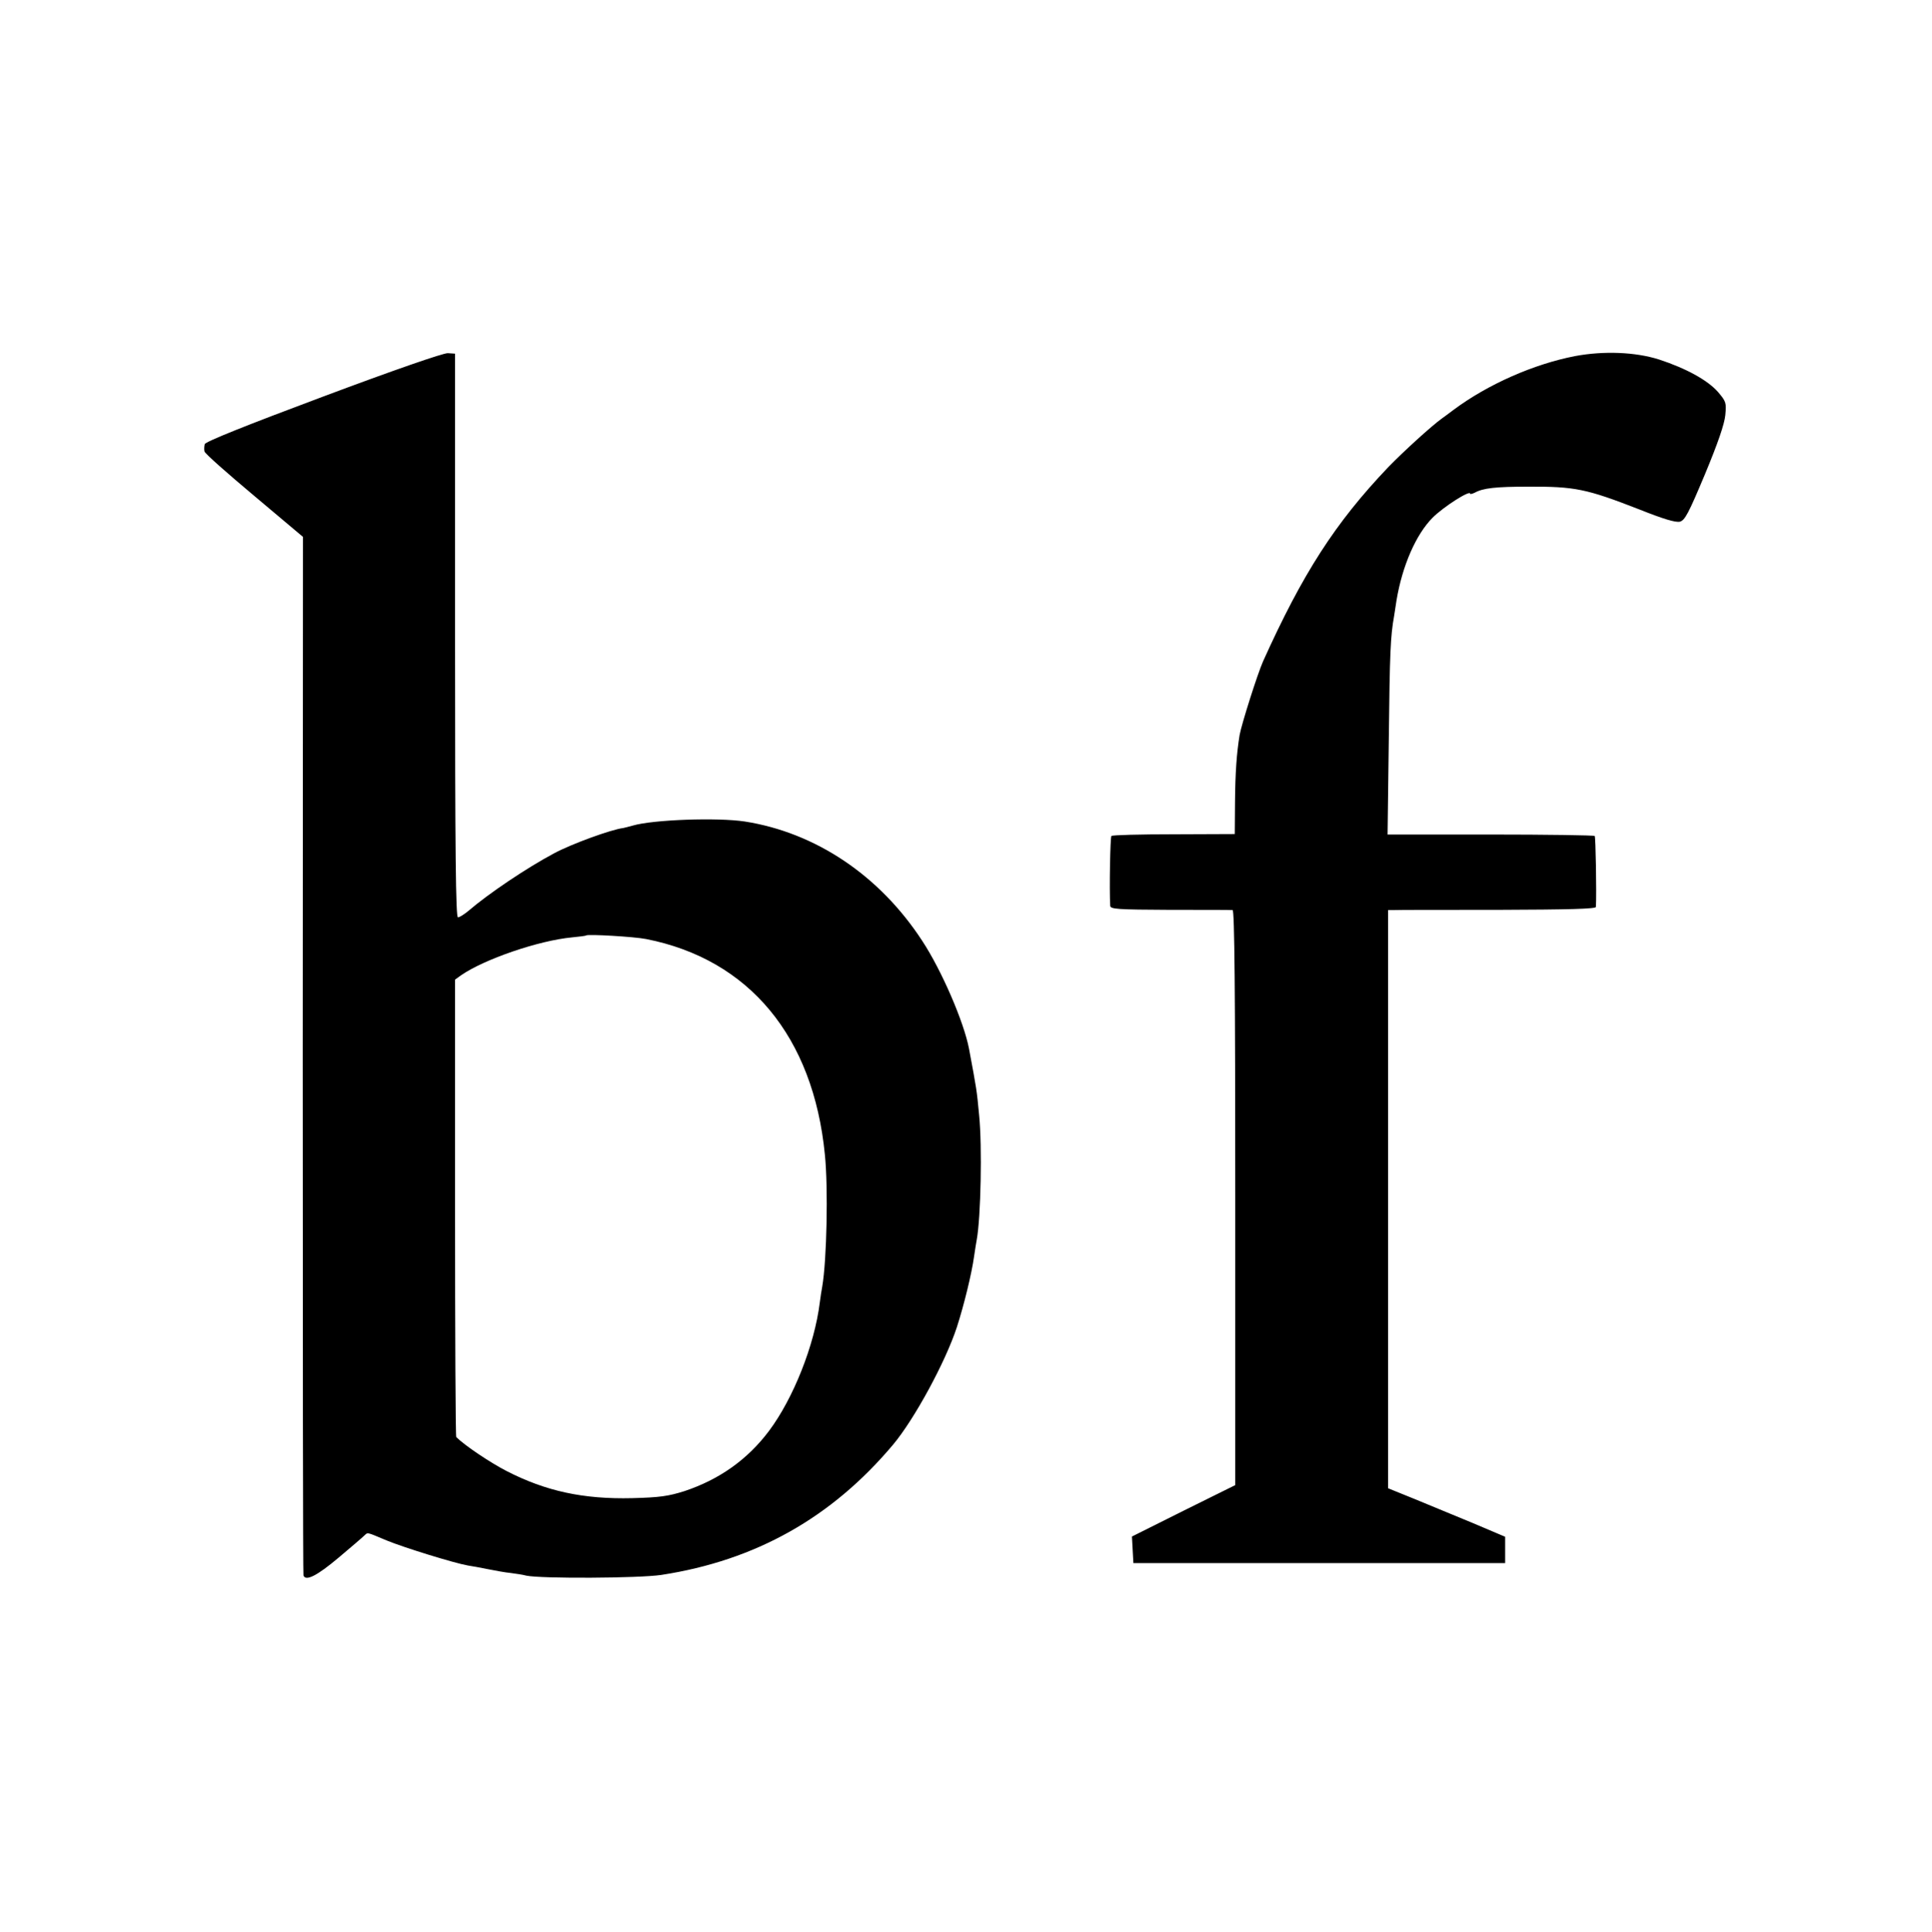
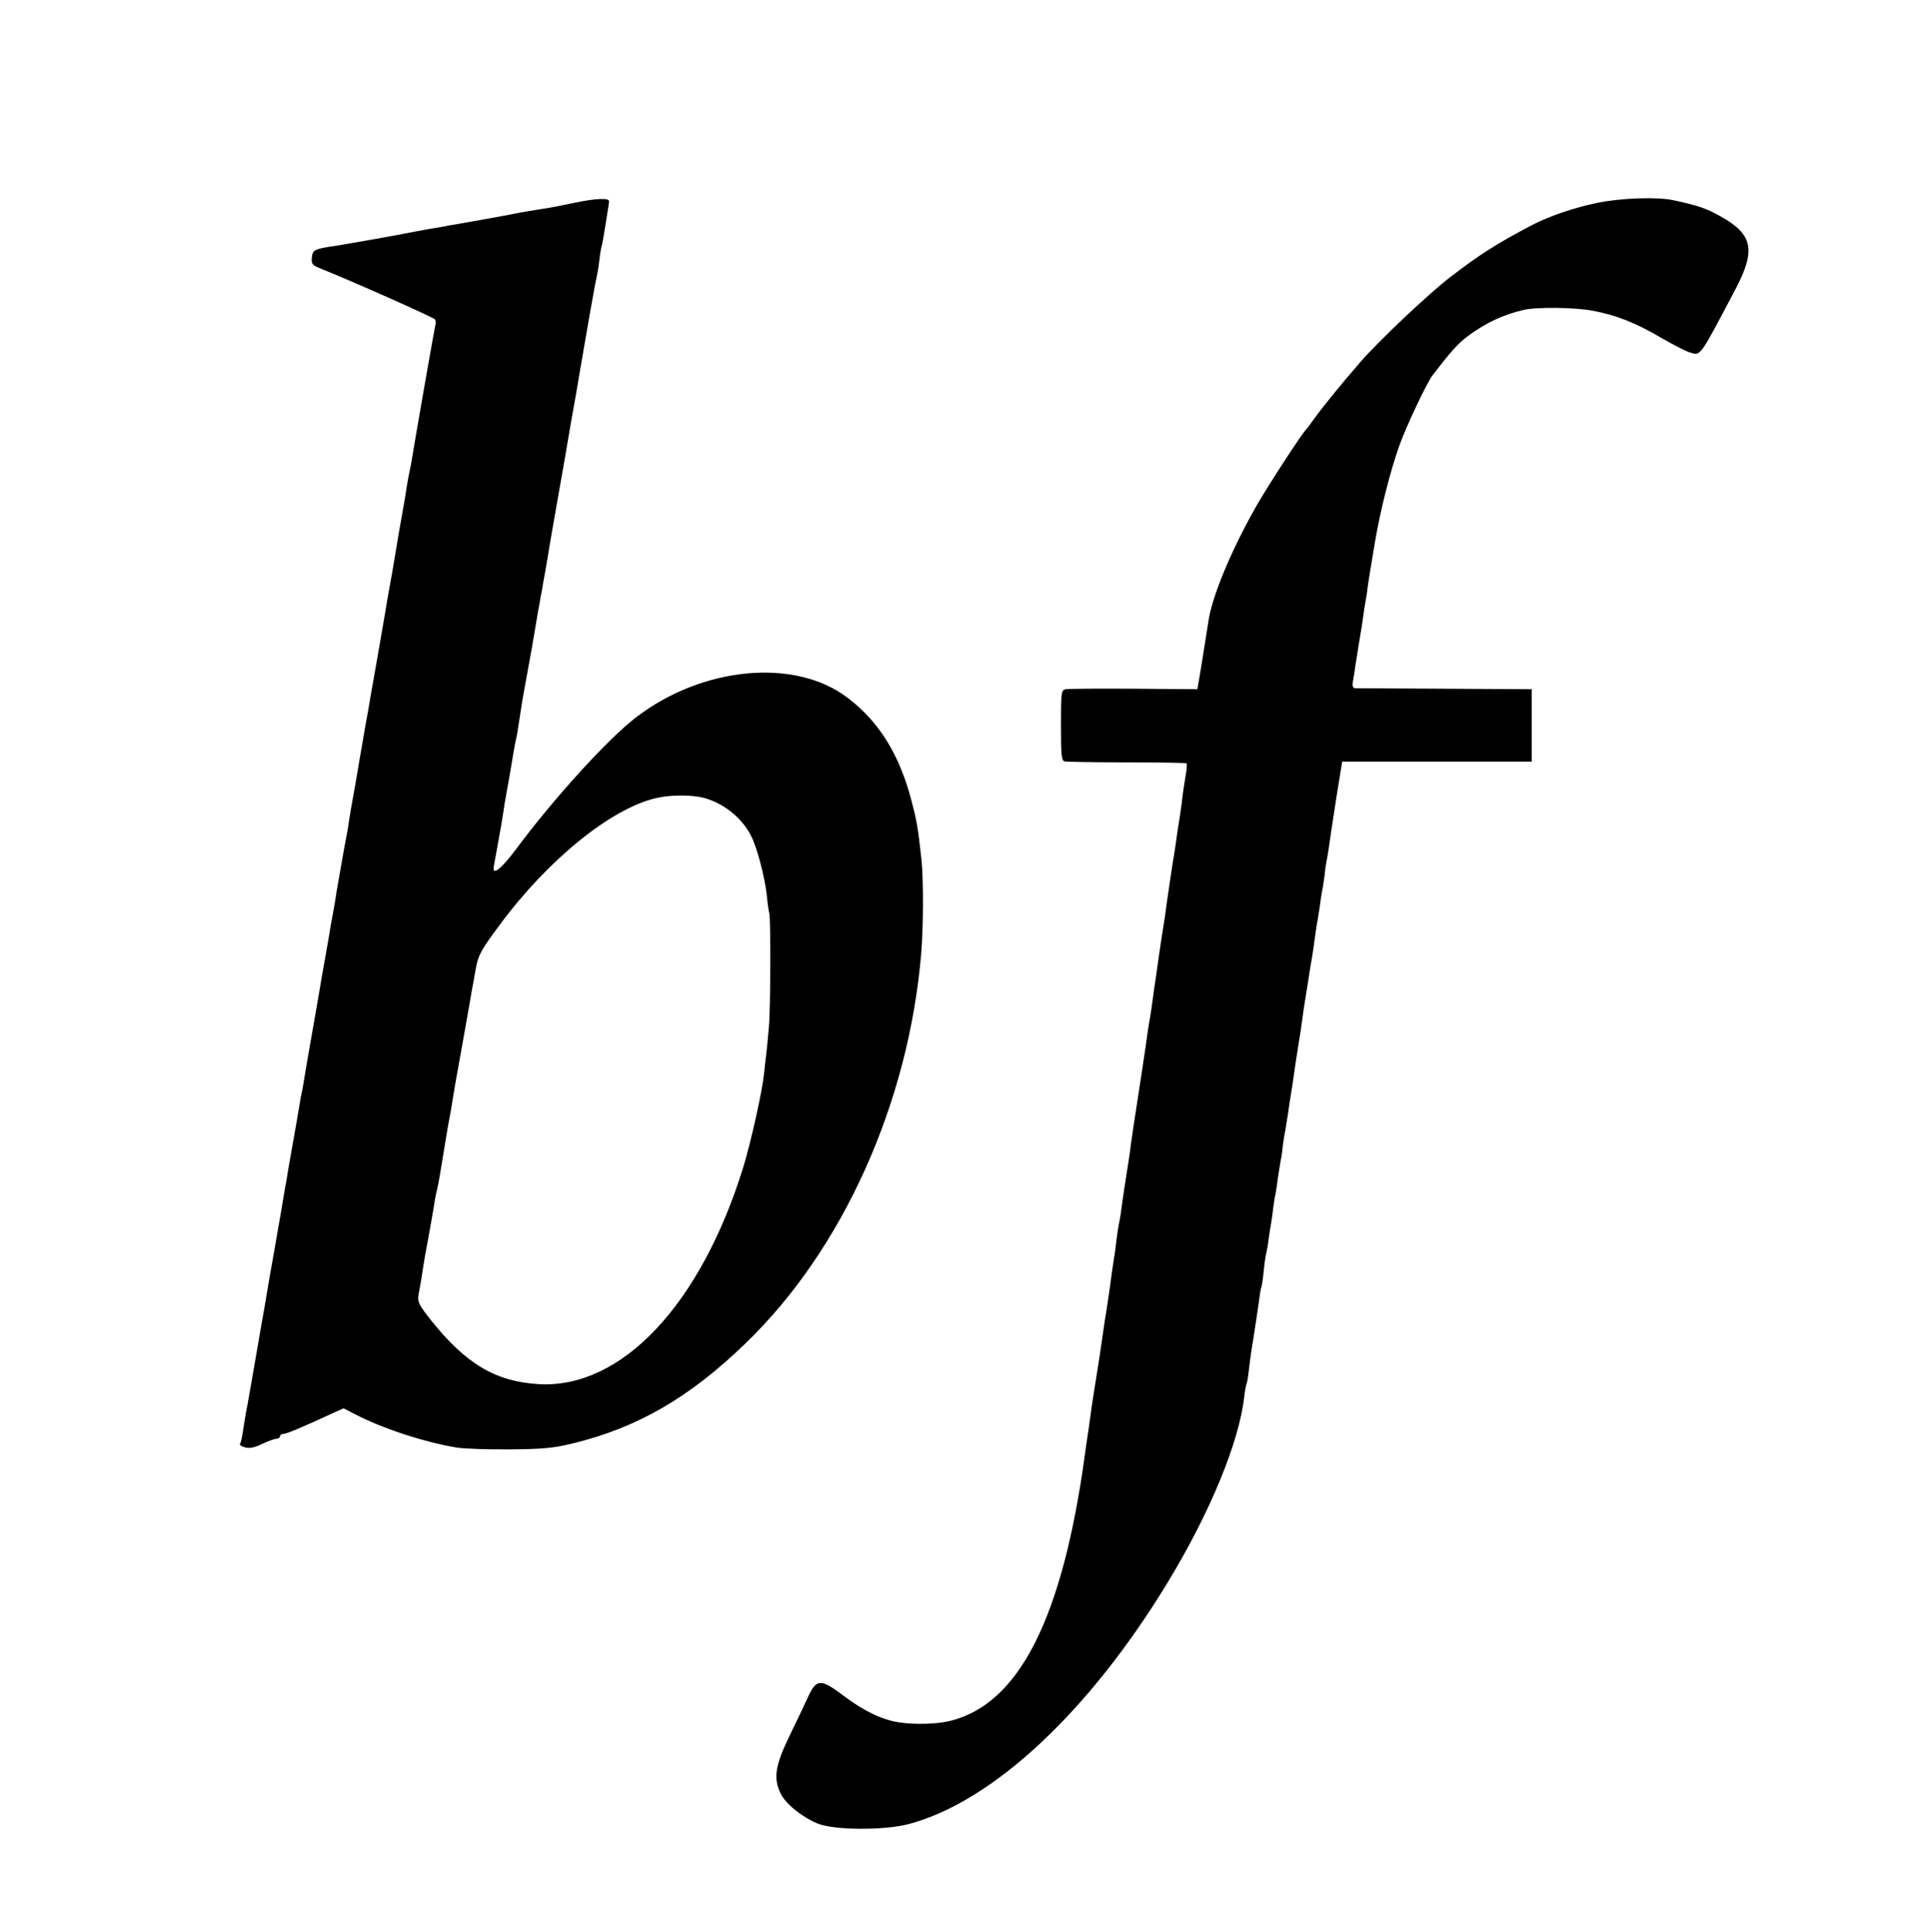
<svg xmlns="http://www.w3.org/2000/svg" version="1" width="1066.667" height="1066.667" viewBox="0 0 800 800">
-   <path d="M133.8 164.3c-32.1 12-48.8 18.7-49 19.7-.2.8-.3 2.2-.1 3 .2.9 9.5 9.1 20.6 18.4l20.2 17-.1 214.5c0 118 .1 215.1.3 215.7.9 2.6 5.7.1 14.5-7.3 5.1-4.3 9.9-8.4 10.6-9.1 1.7-1.5.7-1.7 9.3 1.9 7 2.9 28 9.4 33.7 10.4 1.5.2 5.2.9 8.2 1.5 3 .6 7.3 1.4 9.5 1.6 2.2.3 5.1.7 6.5 1.1 6.1 1.3 46.7 1.1 56-.3 39-6 70.5-23.7 95.9-53.9 8.9-10.6 21.8-34.4 26.5-48.8 2.9-9 6.1-22 7.1-29.2.4-2.8.9-5.9 1.1-6.9 1.7-9.3 2.3-38.7 1-51.6-1-10.6-1-10.5-4.2-27.6-2.1-11-11.3-32.4-19.4-44.7-17.6-27-44.1-44.8-73.5-49.4-11.2-1.7-37.9-.8-46.4 1.7-1.7.5-3.5.9-3.9 1-5 .6-21.7 6.7-28.7 10.5-11.3 6-27.3 16.8-35.3 23.7-1.8 1.5-3.8 2.8-4.5 2.8-.9 0-1.2-25.7-1.2-116.8V146.5l-3-.2c-1.8-.1-22.1 6.9-51.7 18zM267.7 389c42.6 8.4 69.2 40.4 74 89.3 1.4 13.6.8 43.7-1.1 54.7-.3 1.4-.7 4.3-1 6.5-2.2 17.8-11 39.8-21 53.2-9 12-20.7 20.2-35.1 25-6.7 2.1-10.2 2.6-21.5 2.9-20.4.5-35.9-2.9-52.1-11.2-6.8-3.5-17.4-10.6-20.9-14.1-.3-.2-.5-43-.5-95v-94.5l2.5-1.8c9.5-6.6 32.1-14.4 46-15.7 3-.3 5.6-.6 5.8-.8.7-.6 19.9.5 24.9 1.5zM652.5 147.5c-17.1 3.3-36.2 11.7-50.4 22.3-2 1.5-4 3-4.6 3.4-4.5 3.2-16.3 14-22.5 20.4-21.9 23-35.4 44-51.8 80.4-2.3 5.2-8.9 26-9.7 30.5-1.2 7.4-1.8 15.4-1.9 27.7l-.1 13.3-25.2.1c-13.9 0-25.6.3-25.9.7-.5.5-.9 22.1-.5 28.9.1 1.4 2.6 1.6 24.9 1.7 13.6 0 25.2 0 25.8.1.8 0 1.1 33.8 1.1 119.1v119.1l-21.4 10.6-21.4 10.7.3 5.5.3 5.5h154v-10.9l-13.2-5.6c-7.2-3-18.1-7.5-24.2-10l-11.1-4.5V377h2.3c1.2-.1 20.5-.1 43-.1 30-.1 40.7-.4 40.8-1.2.3-6-.1-29-.5-29.4-.3-.3-19.7-.6-43.2-.6h-42.6l.5-39.1c.4-36.4.7-43.1 2.2-51.4.3-1.8.7-4.7 1-6.5 2.4-14.4 8.1-27.4 15-34.3 4.5-4.5 15.5-11.5 15.5-9.9 0 .3.8.1 1.9-.4 3.4-1.9 8.6-2.5 22.1-2.5 19.4-.1 24.2.9 46 9.4 10.3 4.1 15.1 5.5 16.9 5.1 2.1-.6 3.6-3.5 10.4-19.7 5.4-13 8-20.6 8.4-24.4.5-5.2.3-5.7-3-9.6-4.3-4.9-13.2-9.8-24.5-13.5-9.8-3.1-22.9-3.6-34.7-1.4z" />
+   <path d="M238 84c-4.7 1-10.3 2.1-12.5 2.4-5.6.9-9.6 1.5-12.3 2.1-1.3.3-7.3 1.4-13.5 2.5s-12.3 2.2-13.7 2.4c-1.4.3-5.2 1-8.5 1.5-3.3.6-7.1 1.3-8.5 1.6-5.5 1.1-24.7 4.5-28.5 5.1-10.4 1.5-11 1.8-11.3 5-.3 2.7.1 3.2 3.5 4.6 14 5.6 46.9 20.3 47.5 21.1.3.6.4 1.5.2 2.1-.3.9-8 44.9-10 57.1-.3 1.6-.7 3.7-.9 4.5-.2.8-.6 3.3-1 5.5-.3 2.2-1.2 7.6-2 12s-1.7 9.6-2 11.5c-.6 3.9-1.6 9.4-2.1 12.5-.8 4.4-2.4 13.2-2.8 16-.7 4.2-5.6 32.4-6.2 35.5-.2 1.4-.7 4-1 5.9-.3 1.8-.8 4.3-1 5.5-.2 1.1-1.3 7.7-2.5 14.5-1.1 6.8-2.3 13.4-2.5 14.5-.5 2.6-1.3 7.1-1.9 11.1-.2 1.6-.6 4.1-.9 5.5-.5 2.2-2.8 15.5-4.2 23.5-.2 1.6-.9 5.7-1.5 9s-1.3 6.9-1.4 8c-1.4 8.1-2.7 15.4-3.1 17.5-.2 1.4-1.5 9-2.9 17s-2.7 15.4-2.9 16.5c-.2 1.1-.7 4-1.1 6.5-.8 5.1-1.2 7.4-2 11-.2 1.4-.7 4.1-1 6-.3 1.9-1.2 7.1-2 11.5s-1.7 9.7-2.1 11.9c-.3 2.1-.8 4.8-1 6-.4 2-.7 3.9-1.9 11.1-.9 5.2-4.5 25.9-4.9 28-.2 1.1-.7 4-1.1 6.5-.4 2.5-.9 5.4-1.1 6.5-.2 1.1-1.8 9.9-3.4 19.5-1.7 9.6-3.2 18.6-3.5 20-.3 1.4-.8 4.1-1.1 6-1.2 7.9-1.5 9.4-2 10.1-.3.5.7 1.1 2.2 1.5 1.8.5 4.1 0 7.1-1.5 2.4-1.1 5-2.1 5.8-2.1.8 0 1.5-.5 1.5-1 0-.6.6-1 1.4-1 1.2 0 7.5-2.6 20-8.4l4.9-2.2 5.1 2.6c11.1 5.8 29 11.6 42.1 13.7 2.8.4 12.4.8 21.5.7 13.6-.1 18.2-.5 26-2.4 26.9-6.5 48.6-19 71.8-41.5C349 517.8 376.4 457 381.6 395c.9-10.9 1-30.6.1-39-1.5-13.7-1.9-15.8-4.2-24.6-4.9-18.7-13.3-32.4-26.2-42.2-21.7-16.8-60.4-13.2-88 8.1-11.6 8.9-34.2 33.8-49.4 54.3-6.5 8.7-10.2 11.5-9.3 7 .4-1.9 1.1-6.3 3-16.6.3-1.9.7-4.4.9-5.5.1-1.1.7-4.7 1.3-8 .6-3.3 1.4-7.6 1.7-9.5.9-5.7 1.7-10.4 2.2-12.5.5-2.1.5-2.3 1.7-10 .4-2.8.9-5.9 1.1-7 .2-1.1 1-5.8 1.9-10.5 1.8-10 2.3-12.5 3.6-20.5.5-3.3 1.2-7.1 1.5-8.5.2-1.4.6-3.6.9-5 .2-1.4.9-5.2 1.5-8.5s1.3-7.6 1.6-9.5c.3-1.9 2.1-12.3 4-23s3.7-21.1 4-23c.3-1.9 1.2-7.1 2-11.5s1.7-9.6 2-11.5c.3-1.9 1.7-9.8 3-17.5 1.3-7.7 2.7-15.4 3-17 .5-3 1-5.6 2-10.5.3-1.4.7-4.2.9-6.2.2-2 .7-4.5 1-5.5.2-1 .7-3.5 1-5.6.3-2 .9-5.4 1.2-7.5.3-2 .7-4.2.7-4.7.3-1.6-5.2-1.4-14.3.5zm53.5 246.5c8.1 2.1 15.8 8.2 19.6 15.7 2.5 4.8 5.6 16.8 6.5 24.3.3 3.3.8 6.9 1.1 8 .6 2.9.5 39.8-.2 47-.3 3.3-.7 8-1 10.5-.3 2.5-.8 6.4-1 8.8-.8 7.6-5.5 28.5-8.6 38.7-17.6 56.8-50.2 91.6-84.4 89.9-18-1-30.3-8.2-44.8-26.3-5.4-6.8-5.8-7.8-5.3-11 .9-4.6 1.5-8.4 2-11.9.2-1.5 1.1-6.5 2-11.2.9-4.7 1.8-10.3 2.2-12.5.3-2.2.9-5.6 1.4-7.5.5-1.9 1.6-8.2 2.5-14 2.1-12.9 2.3-13.9 2.9-17 .3-1.4.8-4.3 1.1-6.5.4-2.2.8-4.9 1-6 .2-1.1 1.8-9.9 3.5-19.5s3.3-18.6 3.5-20c.3-1.4 1-5.3 1.6-8.8 1-5.5 2.1-7.6 10-18.2 19.8-26.8 46-48.1 64.7-52.4 5.9-1.4 14.5-1.4 19.7-.1zM661.8 84c-9.8 2-20.2 5.6-27.3 9.3-14.4 7.6-21.4 12-33.5 21.3-8.7 6.6-30.1 26.8-37.5 35.4-8.6 9.9-16 19.1-19.5 24-1.3 1.9-2.7 3.7-3 4-1.5 1.3-15.3 22.5-20.2 31-10.8 18.8-19 38.7-20.3 48.9-.4 2.9-4.4 27.6-4.5 27.6 0 0-11.8-.1-26.3-.2-14.4-.1-27.1 0-28.2.2-1.9.4-2 1.2-2 15 0 12.2.2 14.6 1.5 14.9.8.2 12.4.4 25.8.4s24.5.2 24.7.4c.3.3.1 2.9-.5 5.9-.5 3-1.2 7.8-1.5 10.8-.4 3-.9 6.3-1.1 7.5-.2 1.2-.7 4.1-1 6.6-.3 2.5-.8 5.3-.9 6.2-.4 1.8-3.3 21.3-3.9 26.3-.3 1.6-.9 5.9-1.5 9.5-.5 3.6-1.3 8.5-1.6 11-.3 2.5-.8 5.6-1 7-.2 1.4-.7 4.5-1 7-.3 2.5-.8 5.6-1 7-.6 3.1-1.2 7.1-2 13-.4 2.5-1.7 11.7-3.1 20.5-1.4 8.8-2.7 17.8-3 20-.2 2.2-.7 5.1-.9 6.5-.7 4.4-2.4 15.3-3 20-.3 2.5-.8 5.2-1 6-.2.8-.6 3.7-1 6.5-.3 2.7-.7 6.1-1 7.5-.2 1.4-.6 4.1-.9 6-.9 7.1-1.9 13.6-2.2 15.5-.2 1.1-1.1 6.7-1.9 12.5-.8 5.8-2.2 14.5-3 19.5-.8 4.9-1.7 11-2 13.5-.3 2.5-.8 5.6-1 7-.2 1.4-.7 4.5-1 7-9.3 68.3-27.3 103.9-56 110.9-5.3 1.3-14.3 1.6-21 .6-6.9-1-14.6-4.7-22.6-10.7-9.9-7.5-11.6-7.5-15.1 0-1.4 3.1-5 10.6-7.9 16.6-5.8 12-6.6 17.3-3.5 23.6 2 4.2 8.8 9.7 15.3 12.4 6.8 2.8 27.7 2.9 37.8.2 34.9-9.3 74.9-46.8 107.4-100.4 17.5-28.9 29.4-57.9 31.5-76.5.3-2.7.8-5.2 1-5.5.2-.4.7-3.2 1-6.3.4-3.1.8-6.5 1-7.5.3-1.8 1.3-7.9 2.1-13.4.2-1.4.7-4.8 1.1-7.5.3-2.8.8-5.3 1-5.6.1-.3.6-3.2.9-6.5.3-3.2.8-6.6 1.1-7.5.2-.9.7-3.4.9-5.5.3-2 .7-4.9 1-6.3.2-1.4.7-4.4.9-6.6.3-2.2.7-4.9 1-6 .2-1.1.7-4.2 1-6.8.4-2.7.9-5.8 1.1-6.9.3-1.1.7-3.9.9-6.2.3-2.2.7-5 1-6.1.2-1.1.7-4.5 1.2-7.5.4-3 .8-5.7.9-6 .2-.9 1.6-10.3 2.1-14 .3-1.9.9-6 1.4-9 .5-3 1.2-7.5 1.5-10 .3-2.5 1-7 1.5-10s1.2-7.3 1.5-9.5c.4-2.2.8-5.1 1.1-6.5.2-1.4.7-4.5 1-7 .3-2.5.8-5.2.9-6.2.2-.9.7-3.8 1.1-6.5.3-2.6.8-5.7 1-6.8.3-1.1.7-3.9 1-6.1.2-2.3.6-5 .8-6 .4-1.8 1.4-8.2 2.1-13.4.9-6.1 3.5-22.8 4-25.5l.5-3h78.5v-30l-36-.2c-19.8-.1-36.6-.2-37.3-.2-.8-.1-1.1-1.1-.7-3.1.3-1.7.7-4.2.9-5.8 1.2-7.8 1.9-11.9 2.2-13.7.2-1.1.7-4 1-6.5.3-2.5.8-5.4 1-6.5.2-1.1.7-3.8.9-6 .3-2.2 1-6.5 1.5-9.5s1.2-7.1 1.5-9c2.1-12.7 6.2-29.2 10.1-40.2 2.8-8 11.4-26.1 13.8-29.3 8-10.4 10.3-12.9 14.8-16.4 7.4-5.4 14.3-8.7 22.9-10.7 5.3-1.3 21.2-1.1 28.6.3 9.8 1.8 18.1 5.1 28.9 11.5 4.7 2.7 9.8 5.3 11.4 5.8 4.6 1.3 3.7 2.6 18.7-25.8 8.8-16.6 7.5-23.1-6-30.6-5.9-3.3-9.3-4.5-19.7-6.7-6.6-1.4-21.3-.9-31.2 1.1z" />
</svg>
